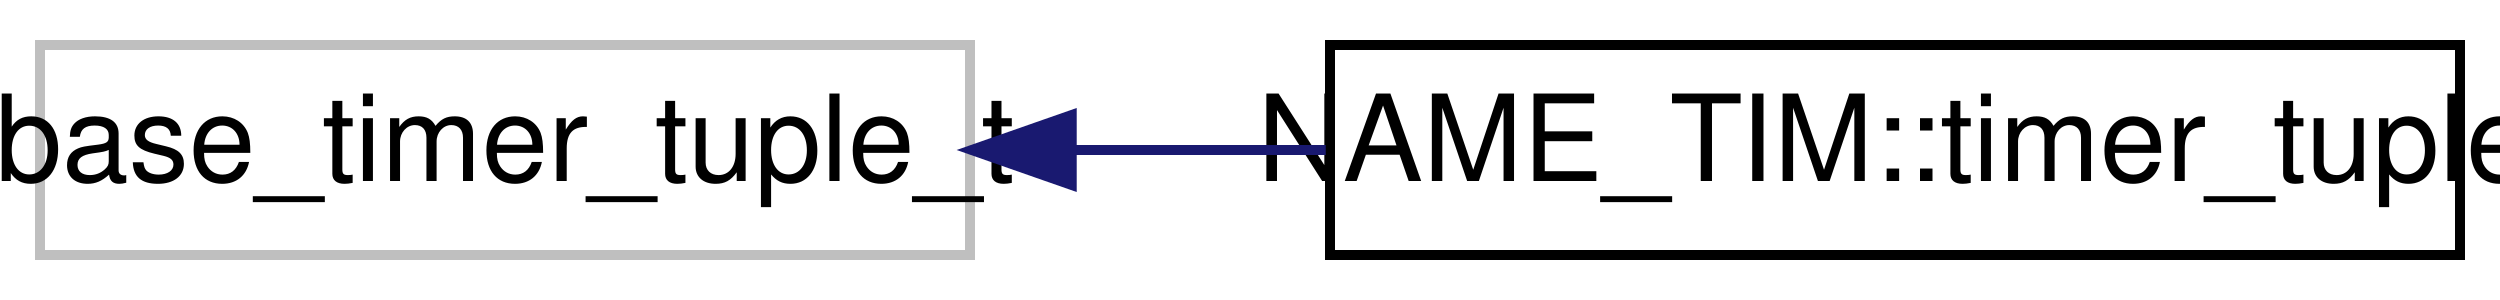
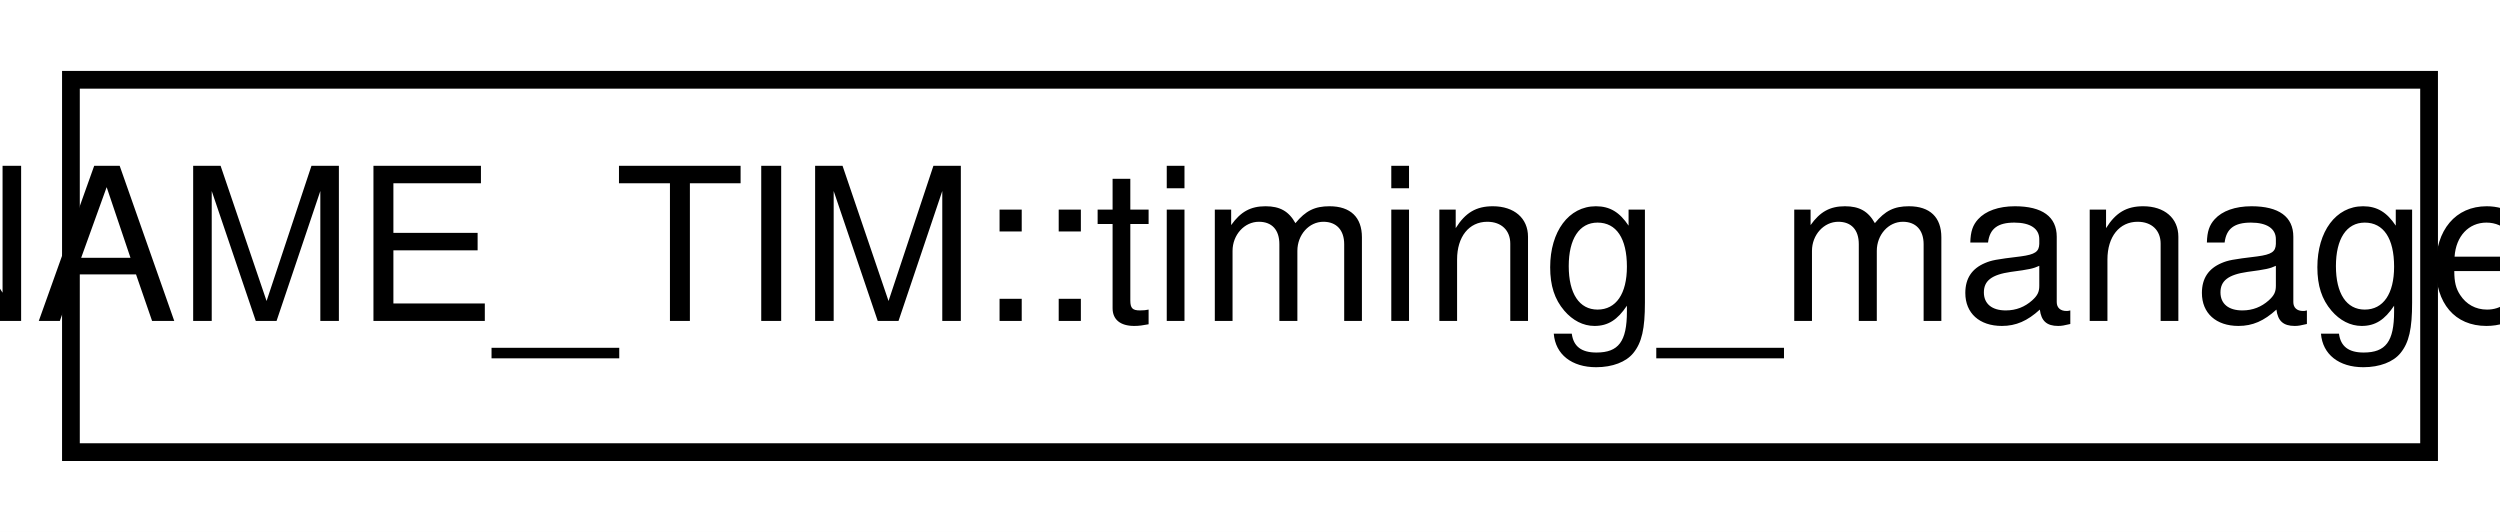
- <svg xmlns="http://www.w3.org/2000/svg" xmlns:xlink="http://www.w3.org/1999/xlink" width="250pt" height="30pt" viewBox="0.00 0.00 250.00 30.00">
+ <svg xmlns="http://www.w3.org/2000/svg" xmlns:xlink="http://www.w3.org/1999/xlink" width="141pt" height="30pt" viewBox="0.00 0.00 141.00 30.00">
  <g id="graph0" class="graph" transform="scale(1 1) rotate(0) translate(4 26)">
-     <polygon fill="#ffffff" stroke="transparent" points="-4,4 -4,-26 246,-26 246,4 -4,4" />
+     <polygon fill="#ffffff" stroke="transparent" points="-4,4 -4,-26 137,-26 137,4 -4,4" />
    <g id="node1" class="node">
-       <polygon fill="#ffffff" stroke="#bfbfbf" points="0,-.5 0,-21.5 93,-21.5 93,-.5 0,-.5" />
-       <text text-anchor="middle" x="46.5" y="-7.9" font-family="Helvetica,sans-Serif" font-size="12.00" fill="#000000">base_timer_tuple_t</text>
-     </g>
-     <g id="node2" class="node">
-       <g id="a_node2">
-         <a xlink:href="d4/ddd/struct_n_a_m_e___t_i_m_1_1timer__tuple.html" target="_top" xlink:title="NAME_TIM::timer_tuple">
-           <polygon fill="#ffffff" stroke="#000000" points="129,-.5 129,-21.5 242,-21.5 242,-.5 129,-.5" />
-           <text text-anchor="middle" x="185.5" y="-7.9" font-family="Helvetica,sans-Serif" font-size="12.00" fill="#000000">NAME_TIM::timer_tuple</text>
+       <g id="a_node1">
+         <a xlink:href="de/d41/class_n_a_m_e___t_i_m_1_1timing__manager.html" target="_top" xlink:title="NAME_TIM::timing_manager">
+           <polygon fill="#ffffff" stroke="#000000" points="0,-.5 0,-21.5 133,-21.5 133,-.5 0,-.5" />
+           <text text-anchor="middle" x="66.5" y="-7.9" font-family="Helvetica,sans-Serif" font-size="12.00" fill="#000000">NAME_TIM::timing_manager</text>
        </a>
      </g>
    </g>
-     <g id="edge1" class="edge">
-       <path fill="none" stroke="#191970" d="M103.216,-11C111.582,-11 120.204,-11 128.575,-11" />
-       <polygon fill="#191970" stroke="#191970" points="103.172,-7.5 93.172,-11 103.172,-14.5 103.172,-7.5" />
-     </g>
  </g>
</svg>
